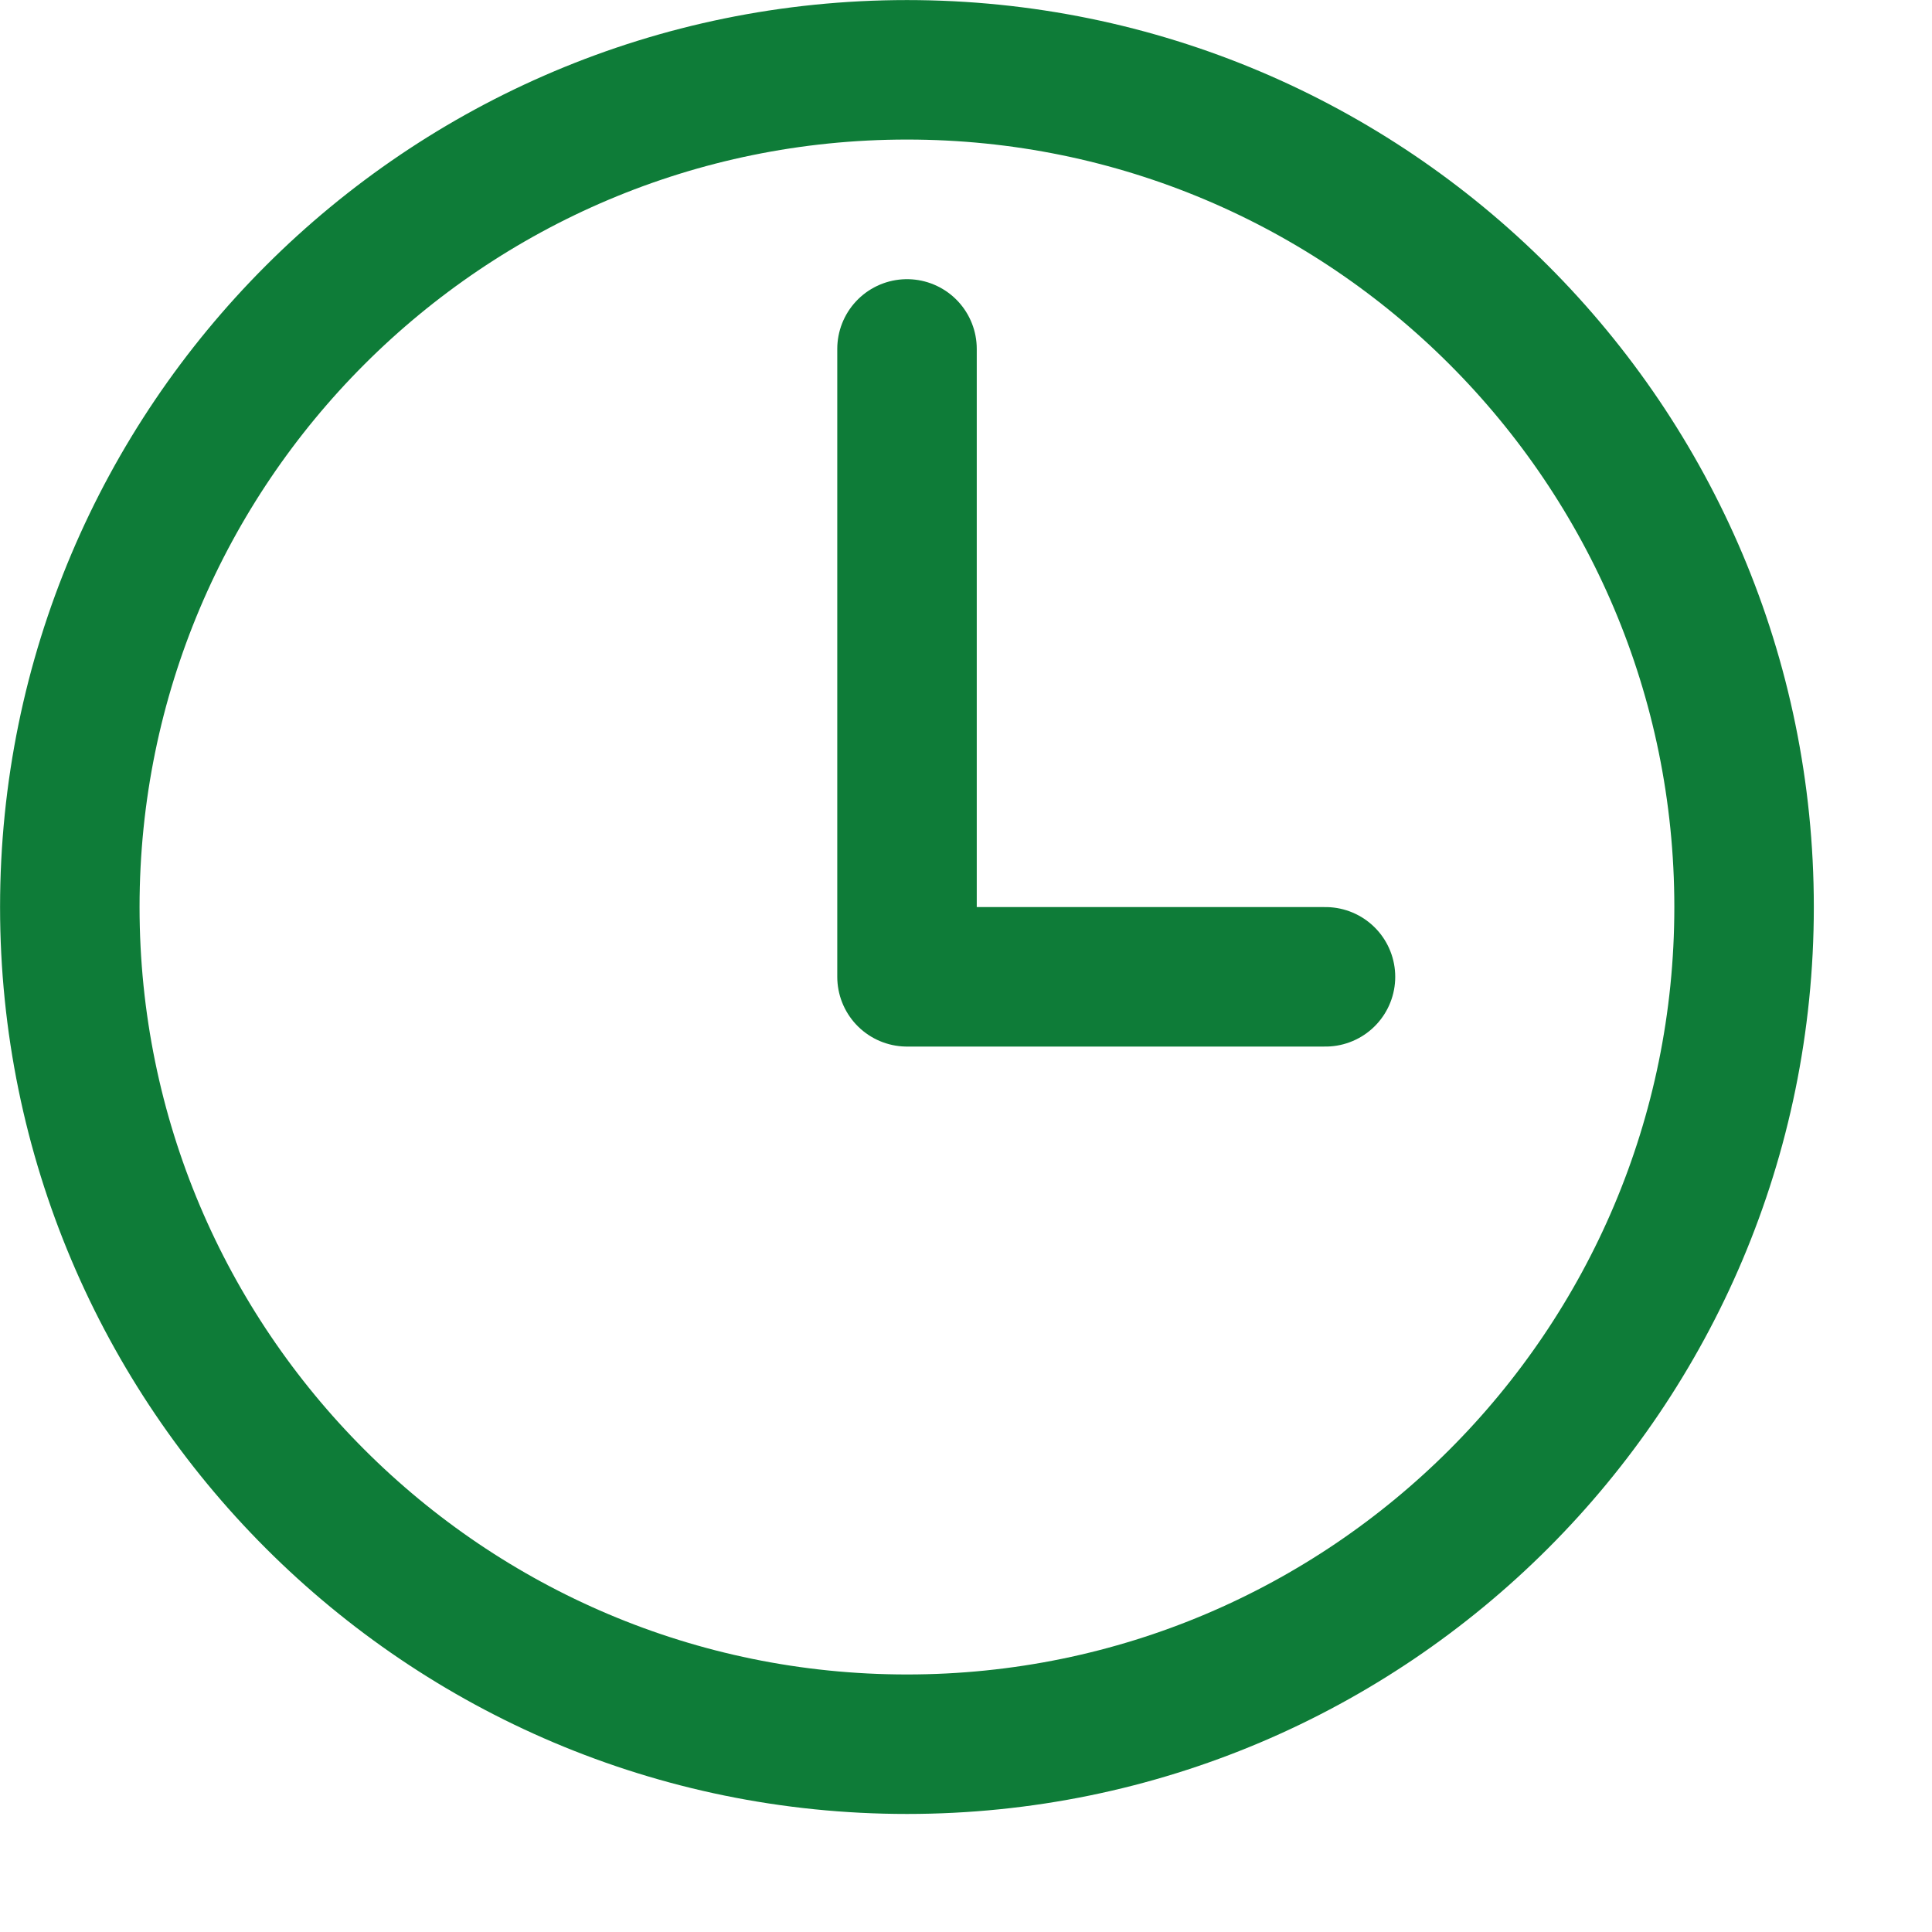
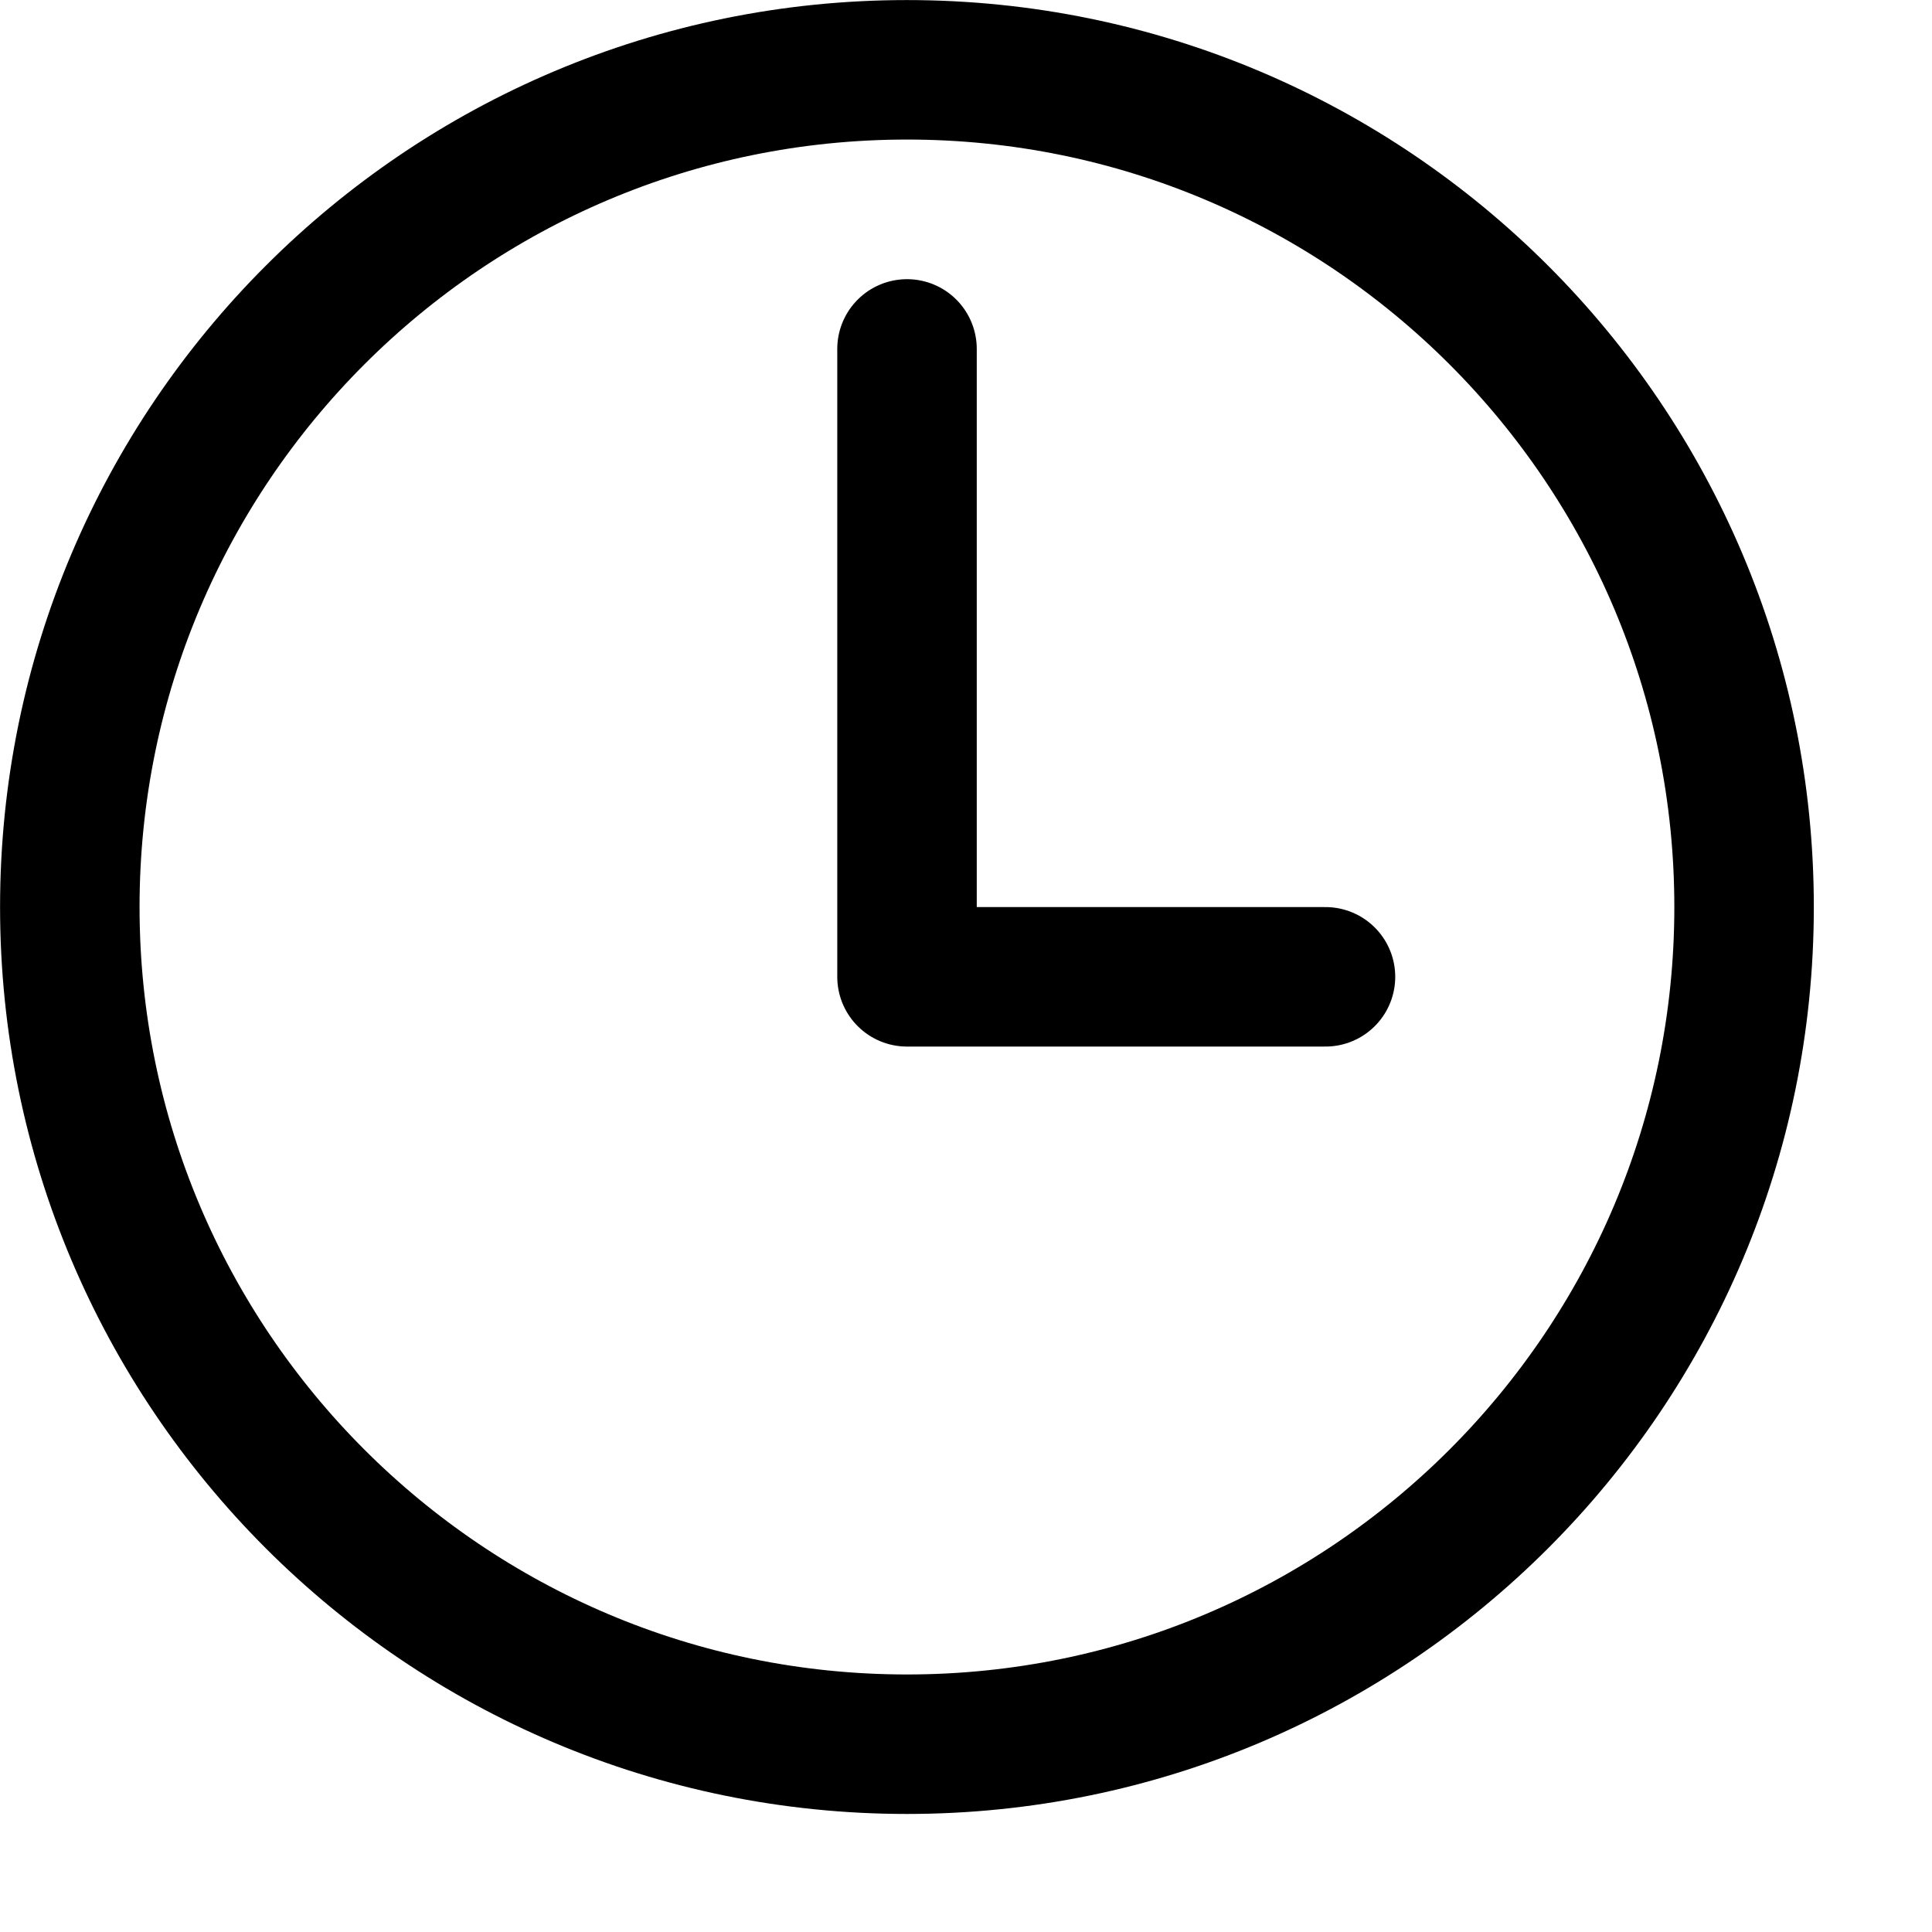
<svg xmlns="http://www.w3.org/2000/svg" width="15" height="15" viewBox="0 0 15 15" fill="none">
-   <path d="M7.042 0.542C3.453 0.542 0.542 3.453 0.542 7.042C0.542 10.63 3.453 13.542 7.042 13.542C10.63 13.542 13.541 10.63 13.541 7.042C13.541 3.453 10.63 0.542 7.042 0.542Z" stroke="#0E7C38" stroke-width="1.083" stroke-miterlimit="10" />
-   <path d="M7.042 2.709V7.584H10.291" stroke="#0E7C38" stroke-width="1.083" stroke-linecap="round" stroke-linejoin="round" />
+   <path d="M7.042 0.542C3.453 0.542 0.542 3.453 0.542 7.042C0.542 10.63 3.453 13.542 7.042 13.542C10.63 13.542 13.541 10.63 13.541 7.042C13.541 3.453 10.63 0.542 7.042 0.542Z" stroke="currentColor" stroke-width="1.083" stroke-miterlimit="10" />
+   <path d="M7.042 2.709V7.584H10.291" stroke="currentColor" stroke-width="1.083" stroke-linecap="round" stroke-linejoin="round" />
</svg>
